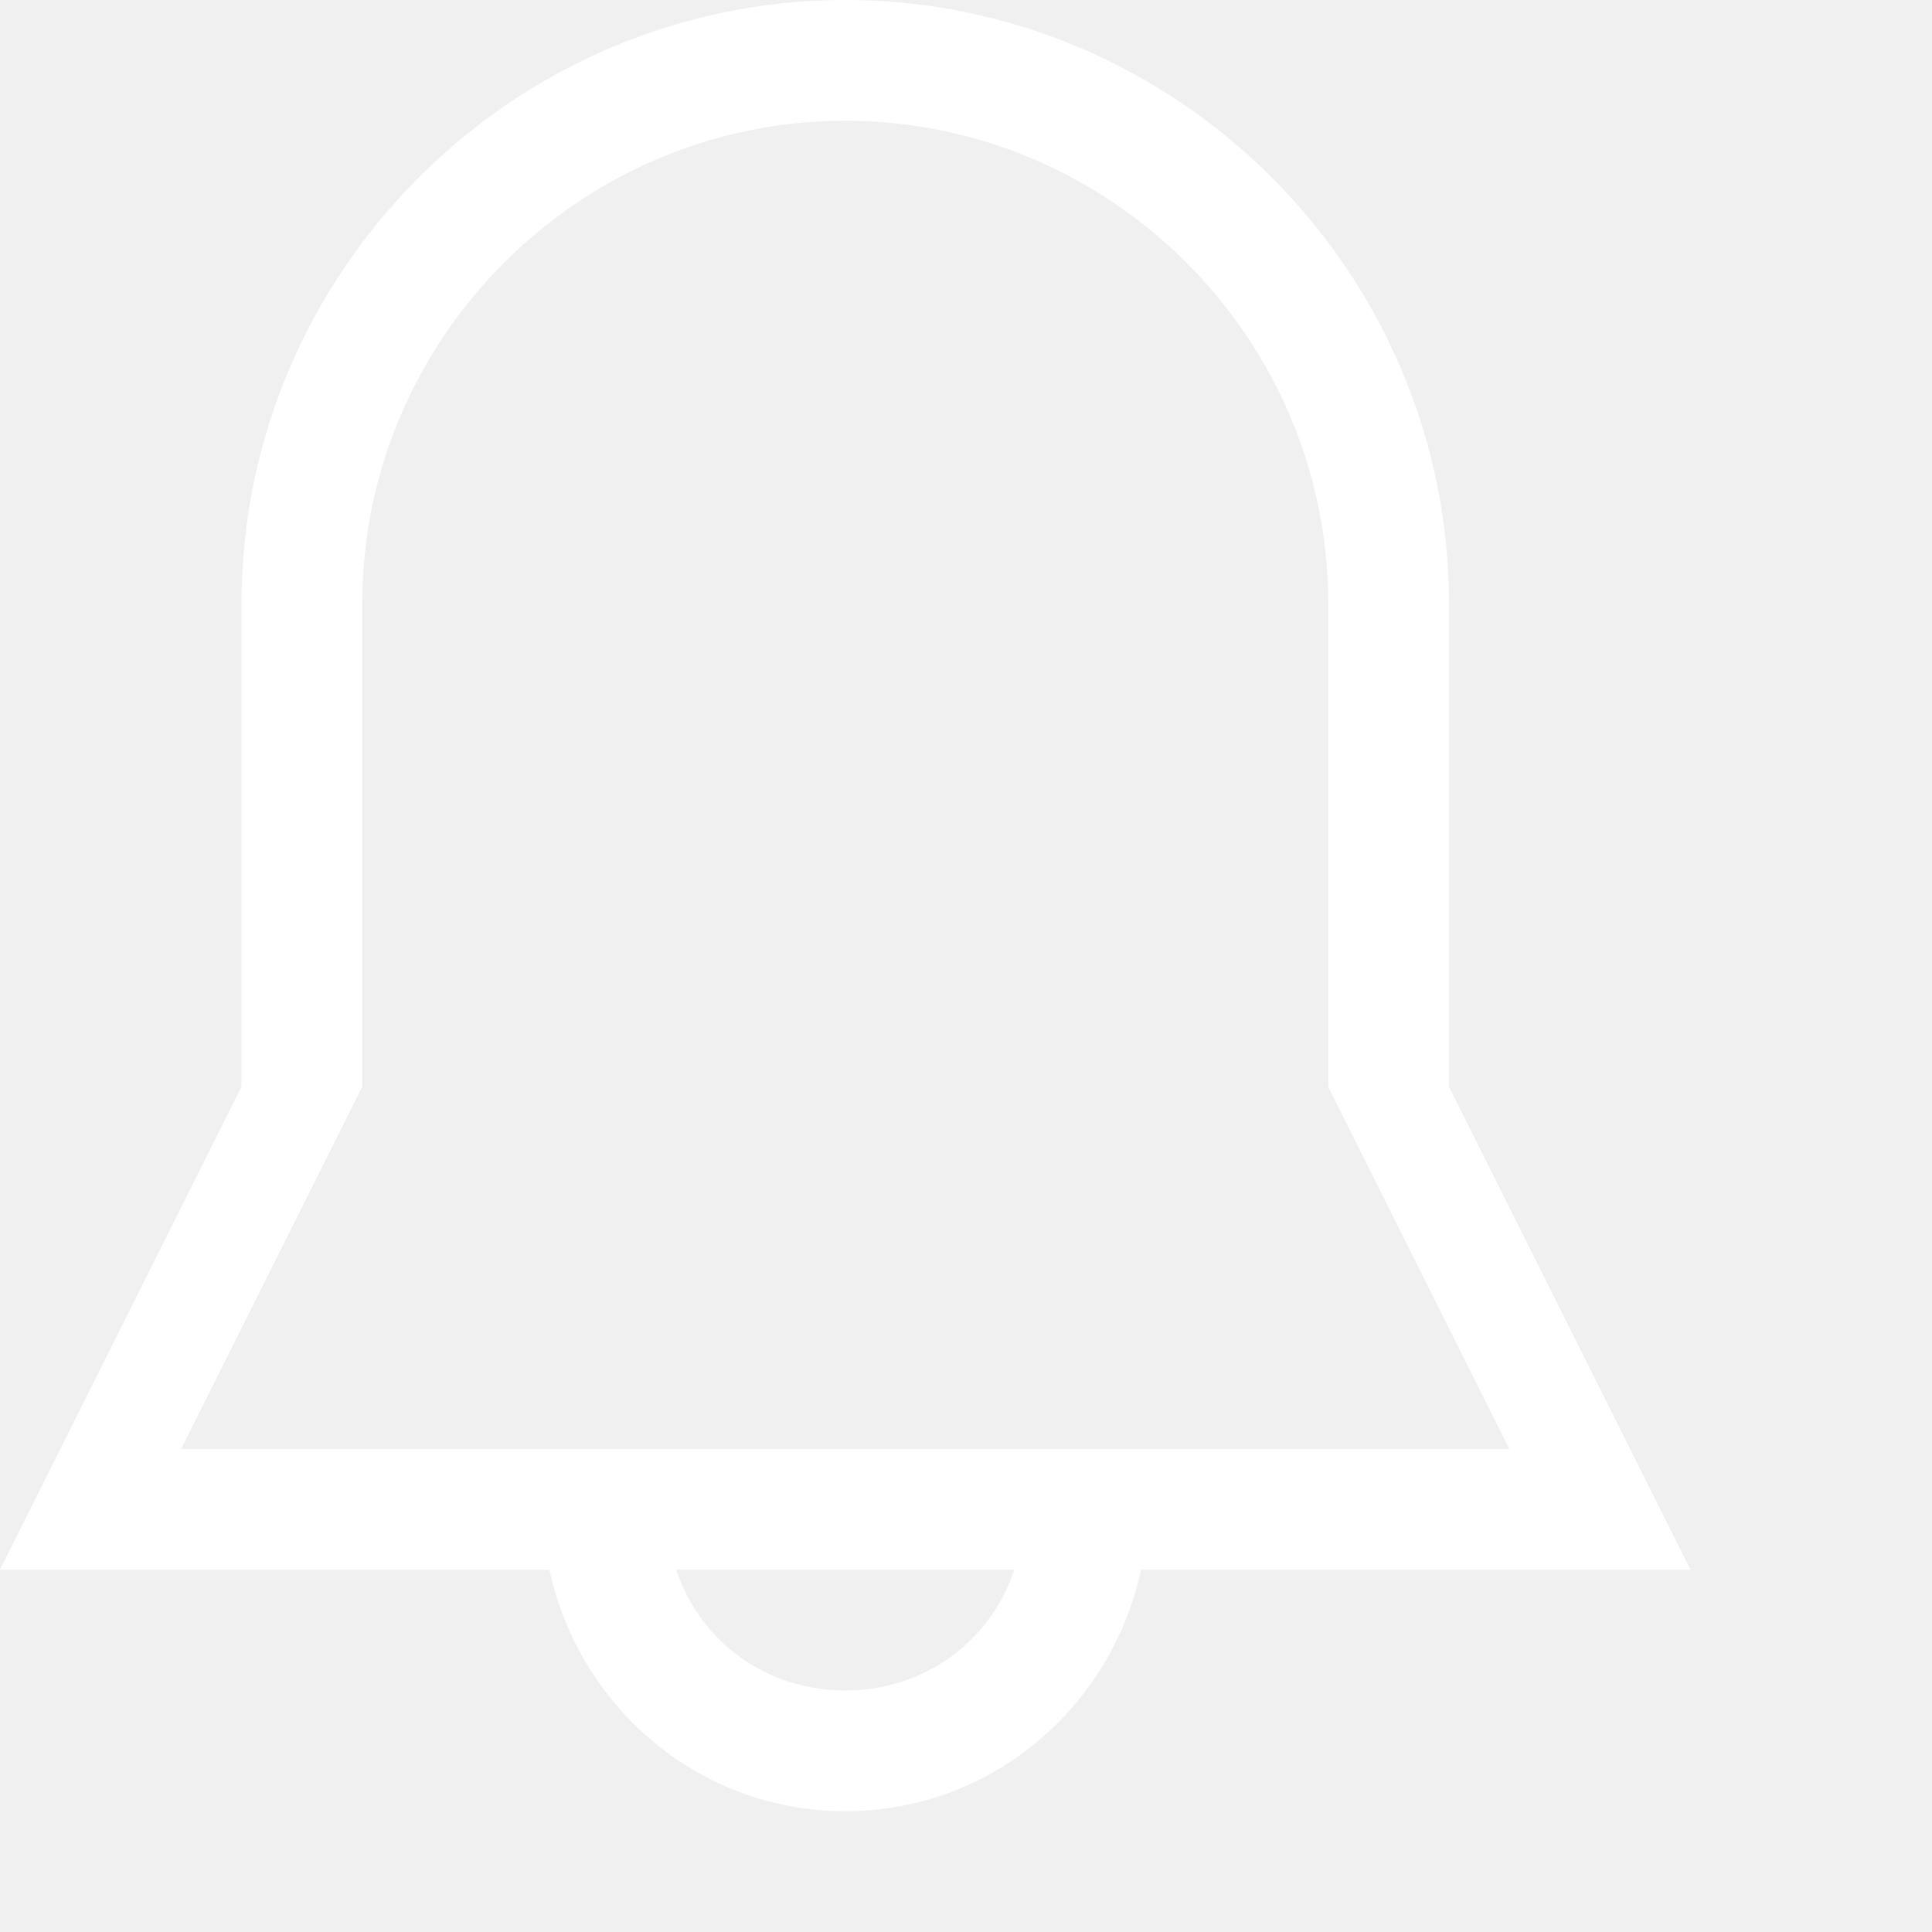
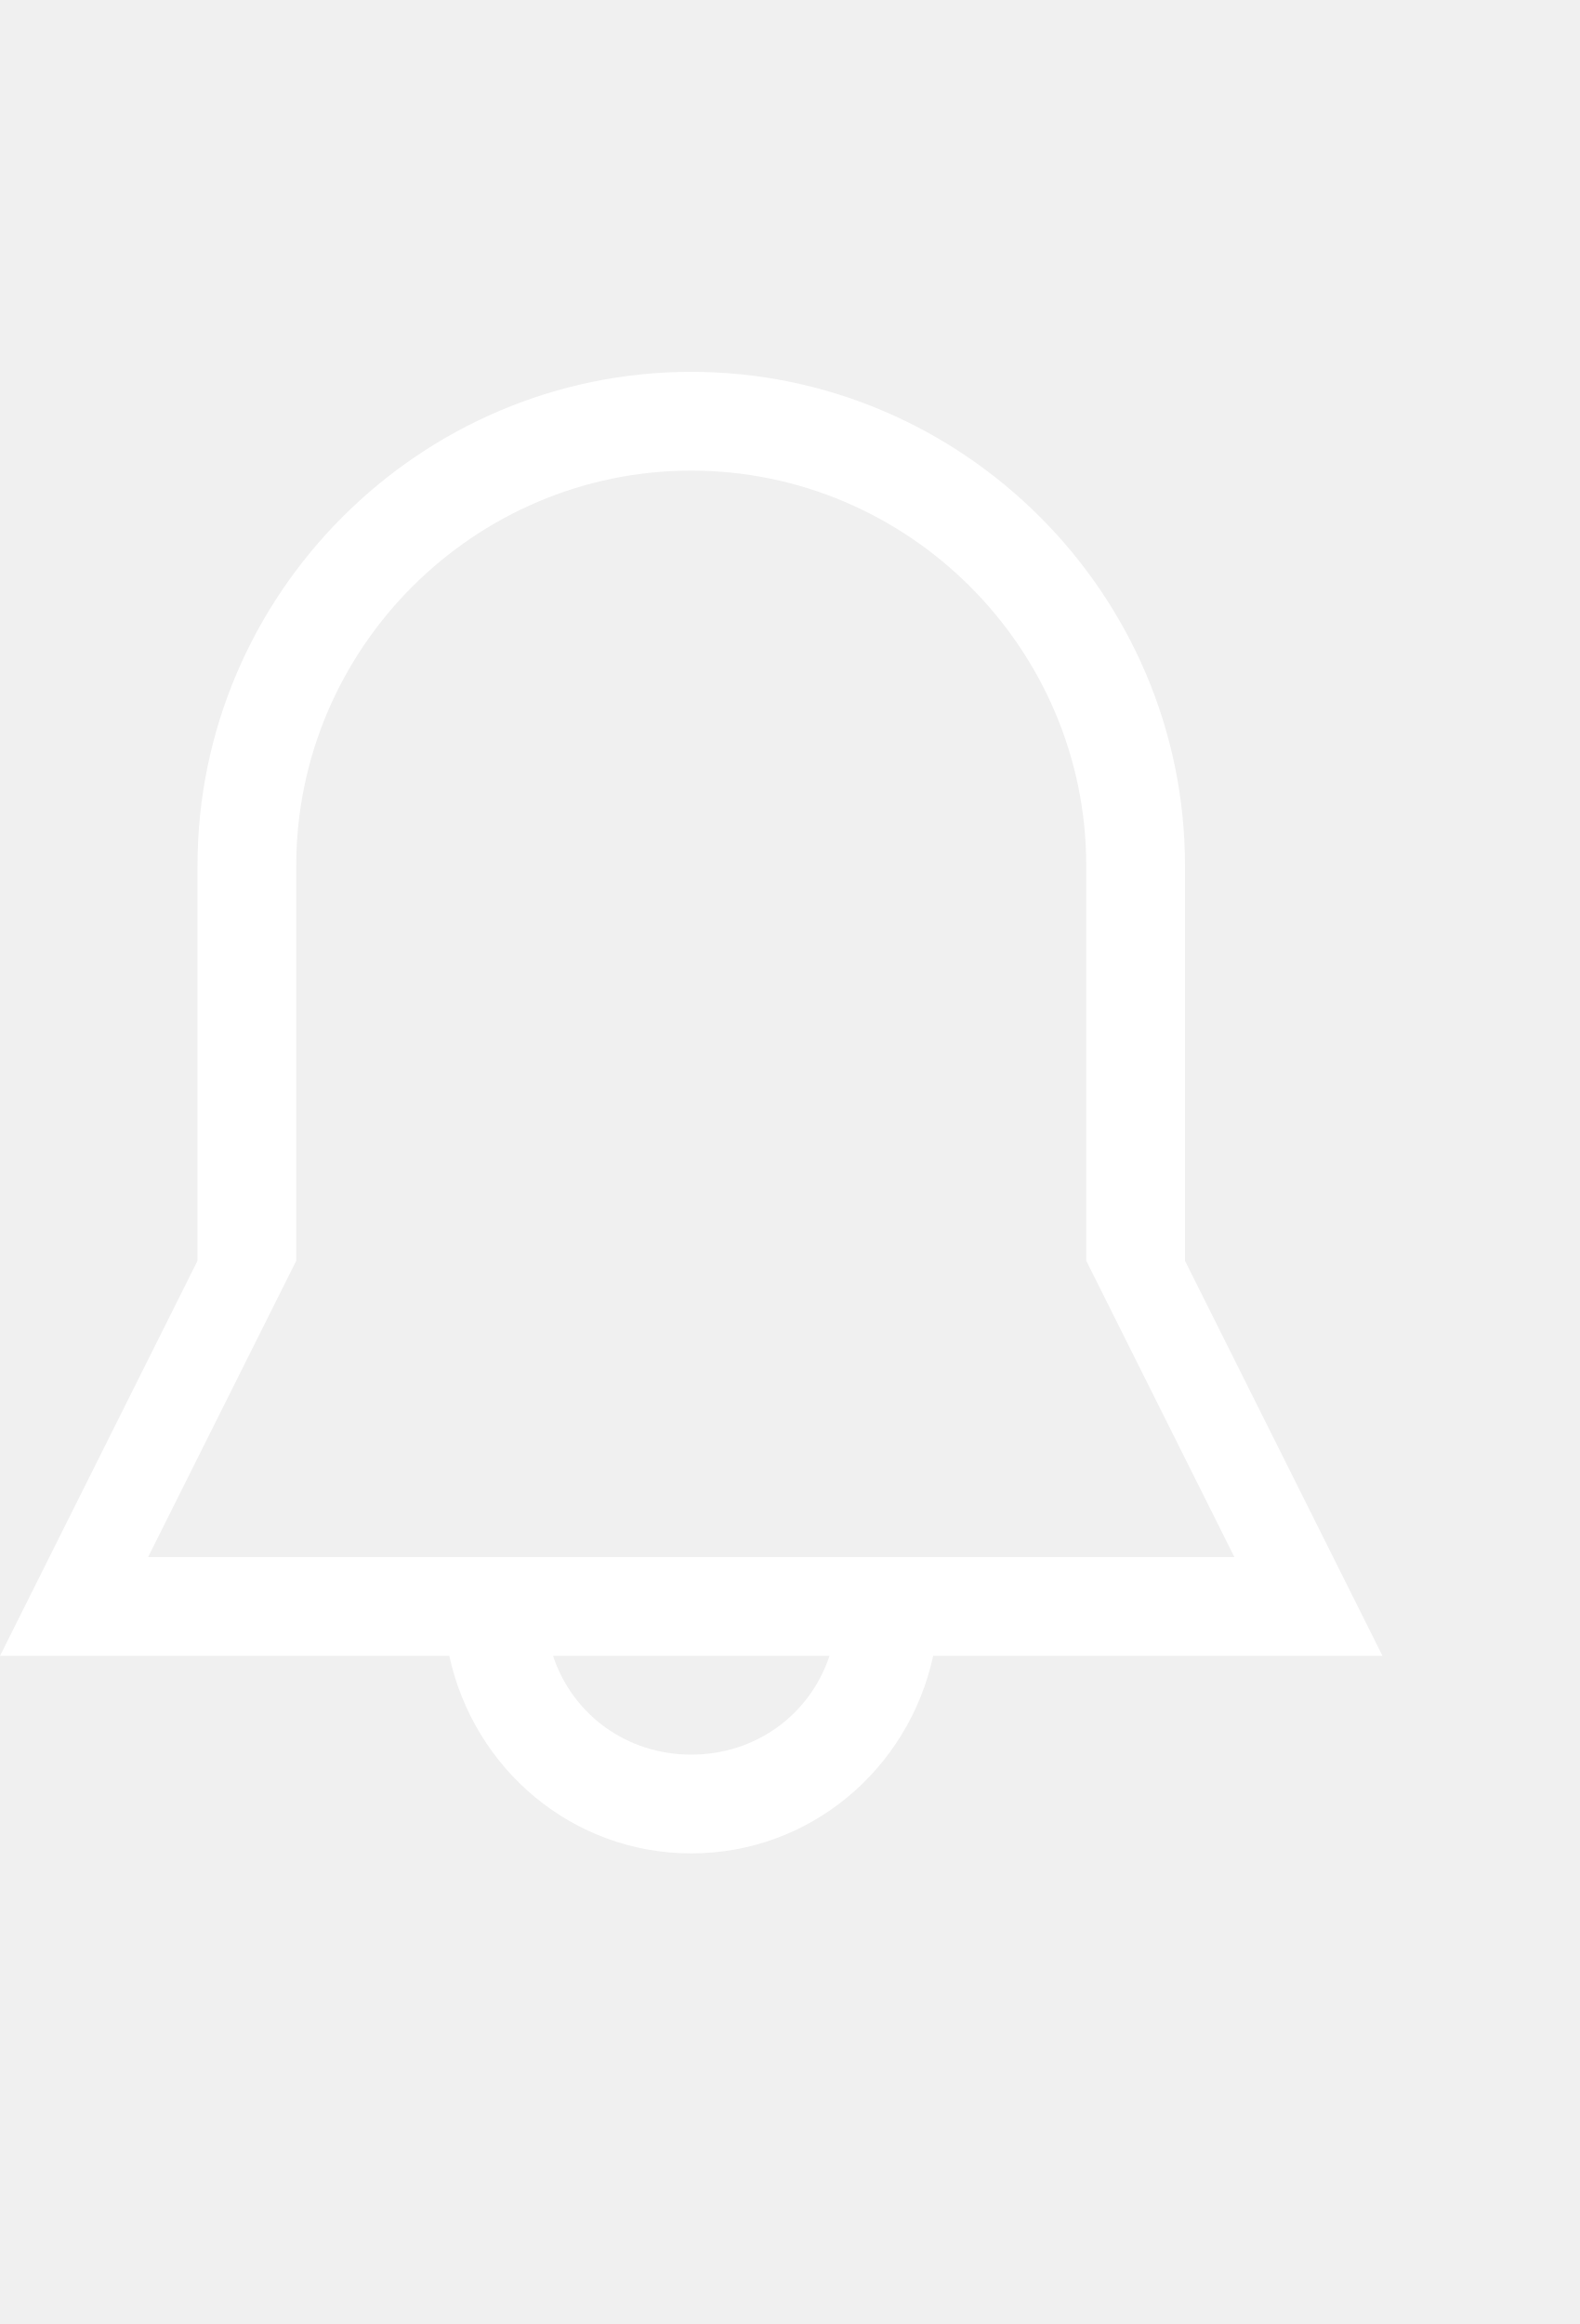
- <svg xmlns="http://www.w3.org/2000/svg" class="svg-bell" viewBox="0 0 32 32" width="17px" height="17px">
+ <svg xmlns="http://www.w3.org/2000/svg" class="svg-bell" viewBox="0 0 32 32" width="17px" height="25px">
  <path class="bell" fill="#FFFFFF" d="M24 18v-8c0-5.5-4.5-10-10-10S4 4.5 4 10v8l-4 8h9.1c.5 2.3 2.5 4 4.9 4s4.4-1.7 4.9-4H28l-4-8zM14 28c-1.3 0-2.4-.8-2.8-2h5.6c-.4 1.2-1.5 2-2.8 2zM3 24l3-6v-8c0-4.4 3.6-8 8-8s8 3.6 8 8v8l3 6H3z" />
</svg>
